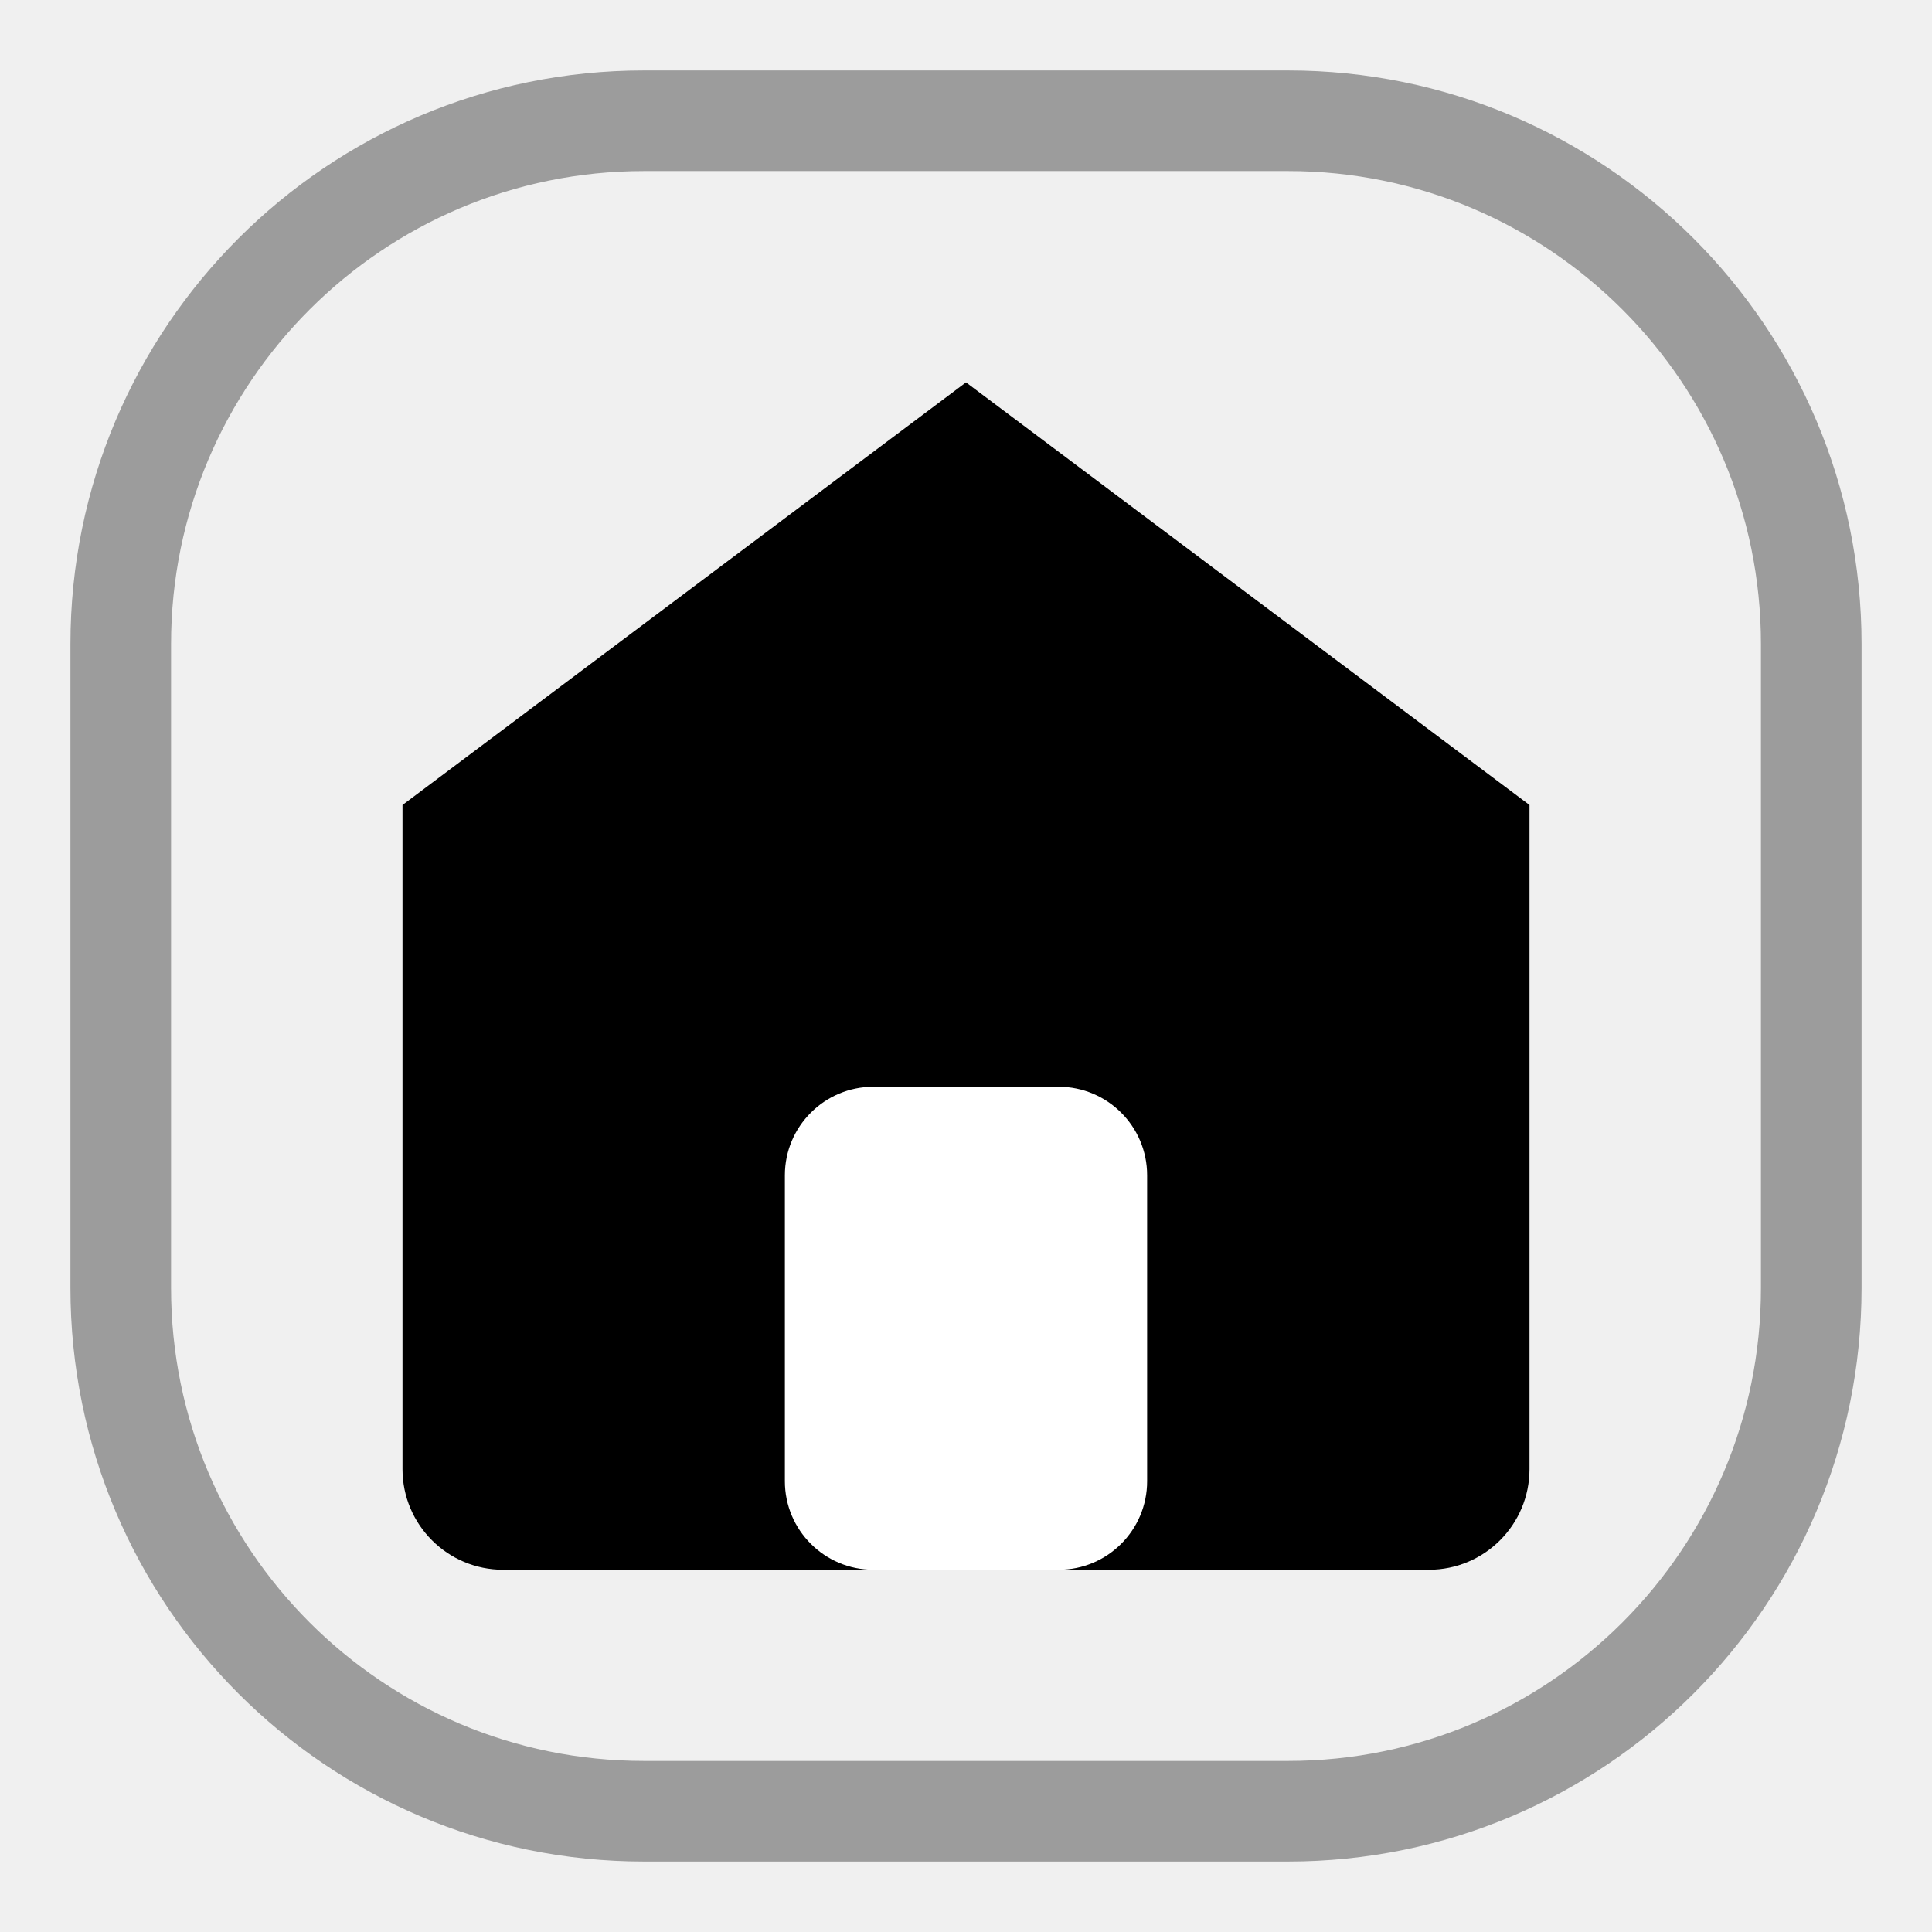
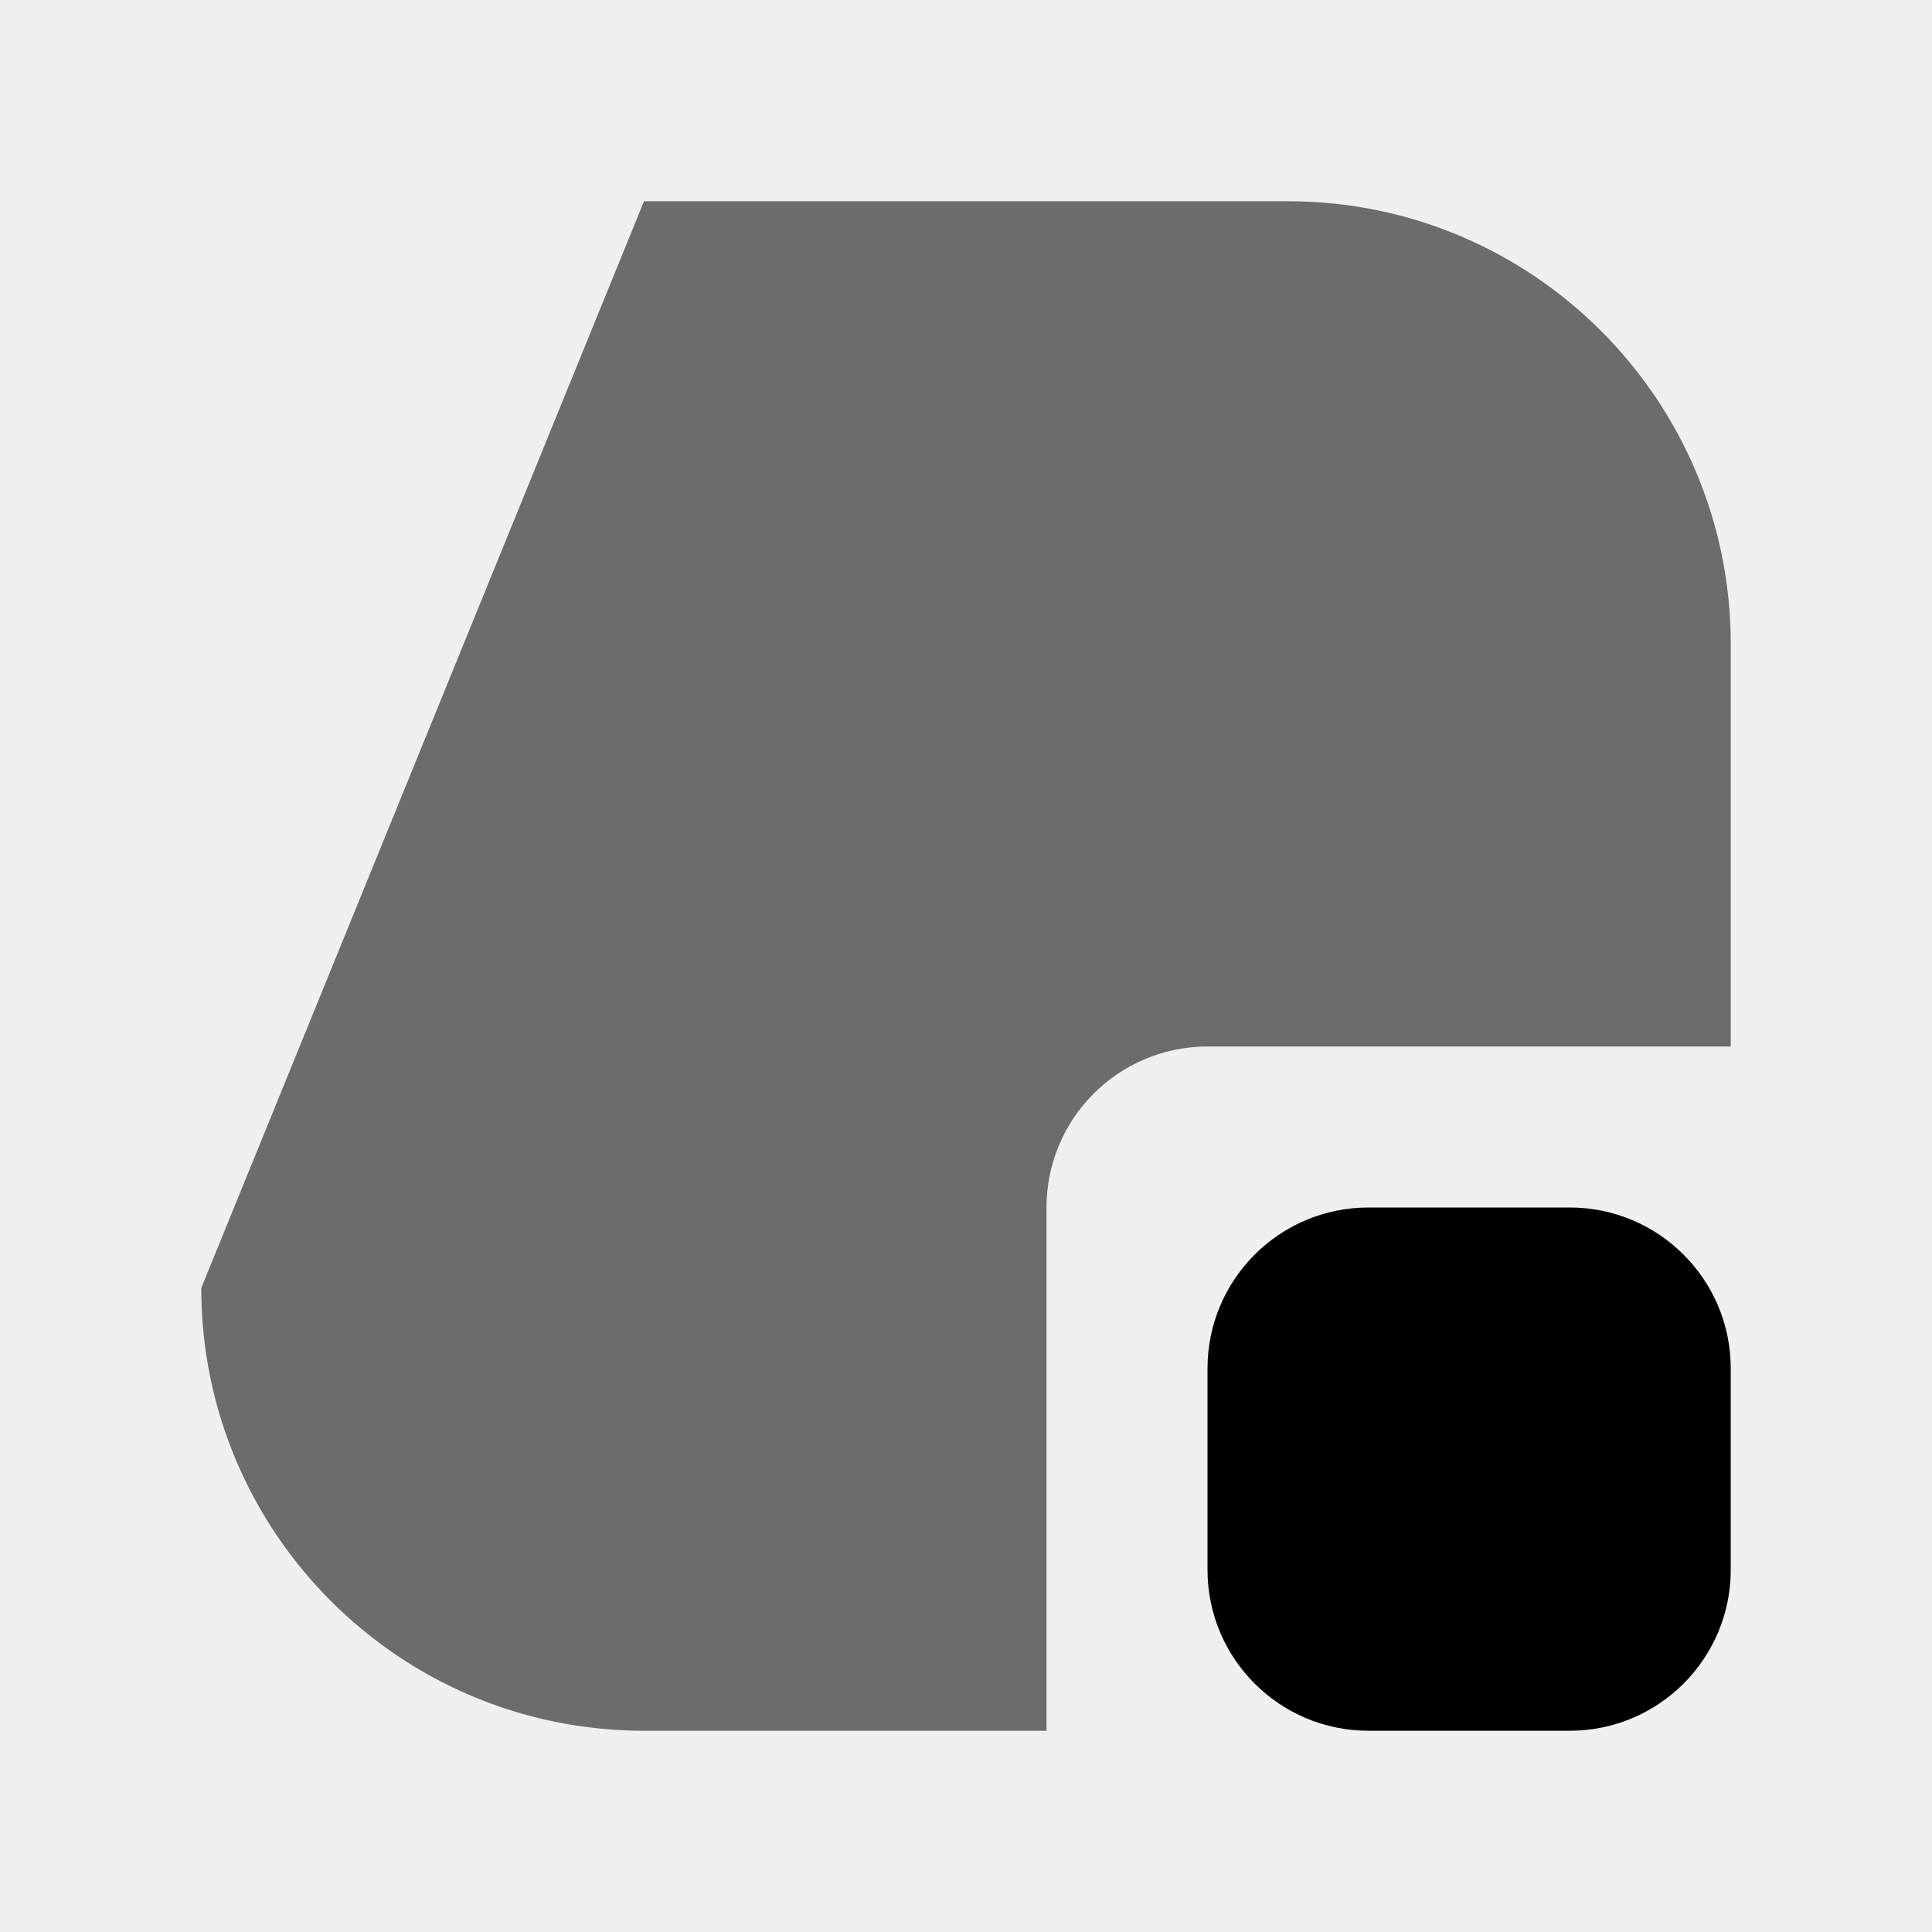
<svg xmlns="http://www.w3.org/2000/svg" width="48" height="48" viewBox="0 0 48 48" fill="none">
-   <rect x="3" y="3" width="42" height="42" rx="13" stroke="currentColor" stroke-opacity=".35" stroke-width="2.5" />
-   <path d="M24 9.5 L38 20 V36.5 a2.5 2.5 0 0 1 -2.5 2.5 H12.5 A2.5 2.5 0 0 1 10 36.5 V20 Z" fill="currentColor" />
-   <rect x="19.5" y="27" width="9" height="12" rx="2.2" fill="#fff" />
+   <path d="M16 5 H32 A11 11 0 0 1 43 16 V26 H30 A4 4 0 0 0 26 30 V43 H16 A11 11 0 0 1 5 32 Z" fill="currentColor" fill-opacity=".55" />
+   <rect x="30" y="30" width="13" height="13" rx="4" fill="currentColor" />
</svg>
